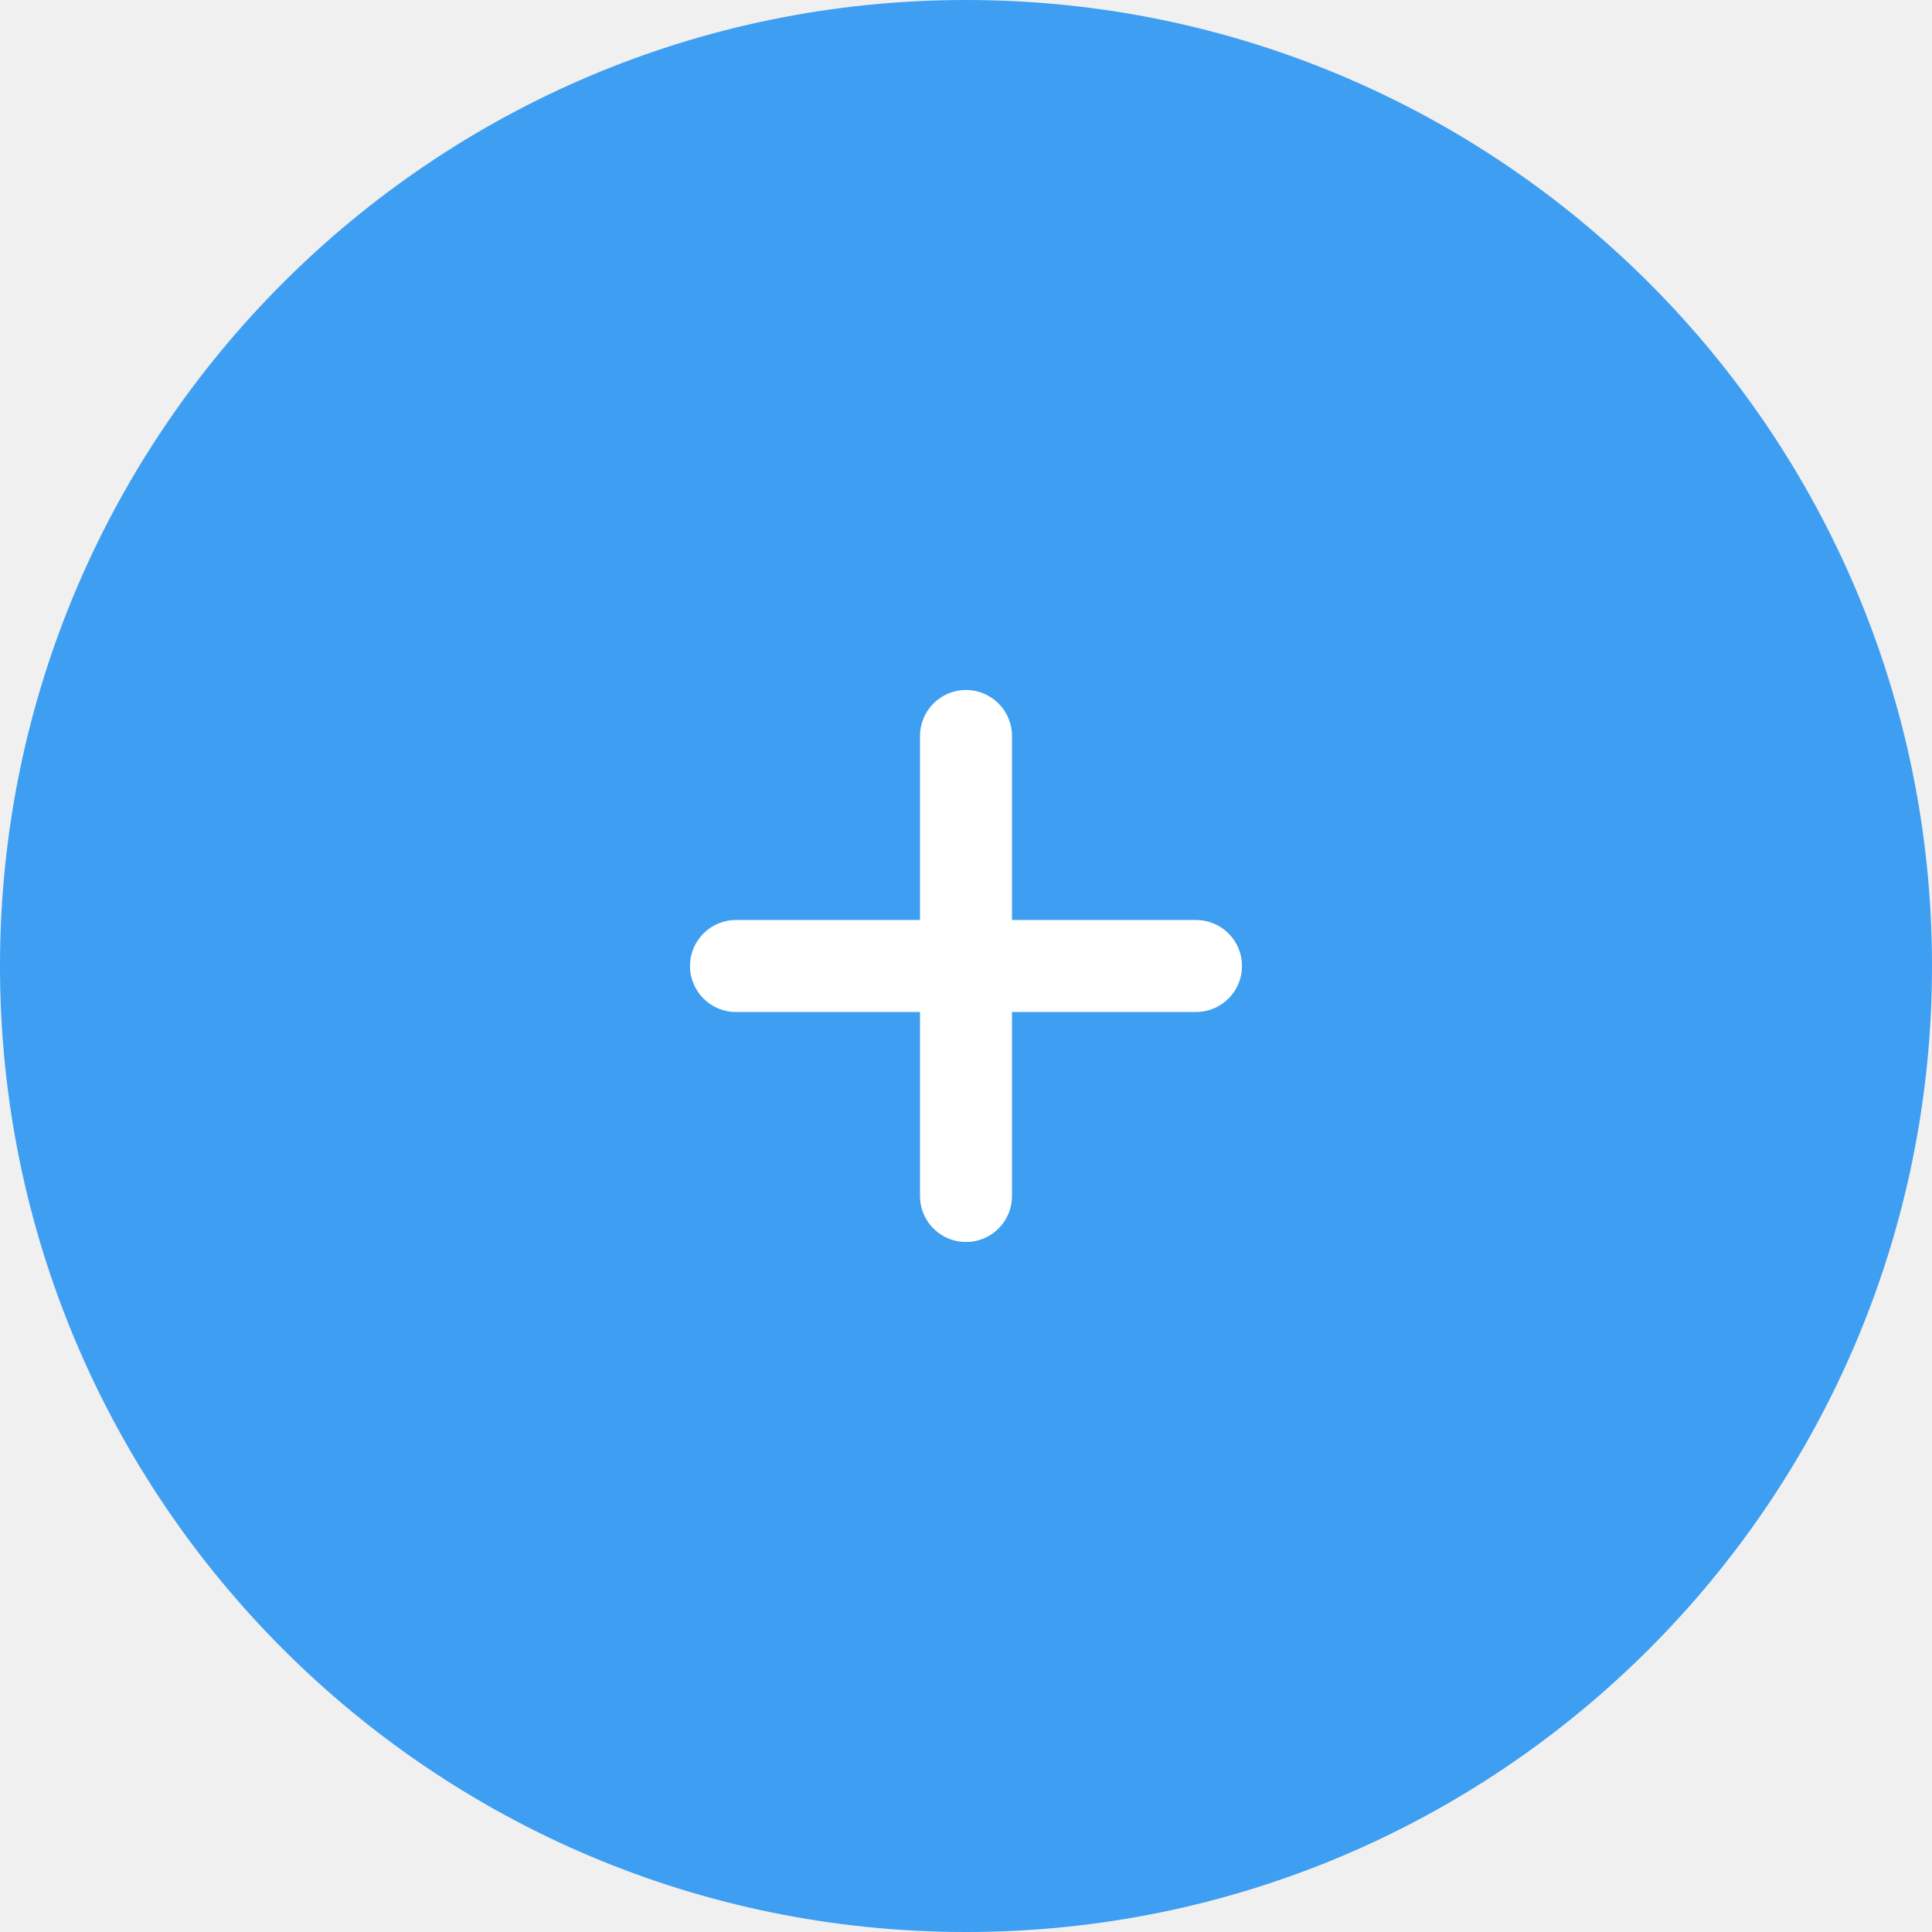
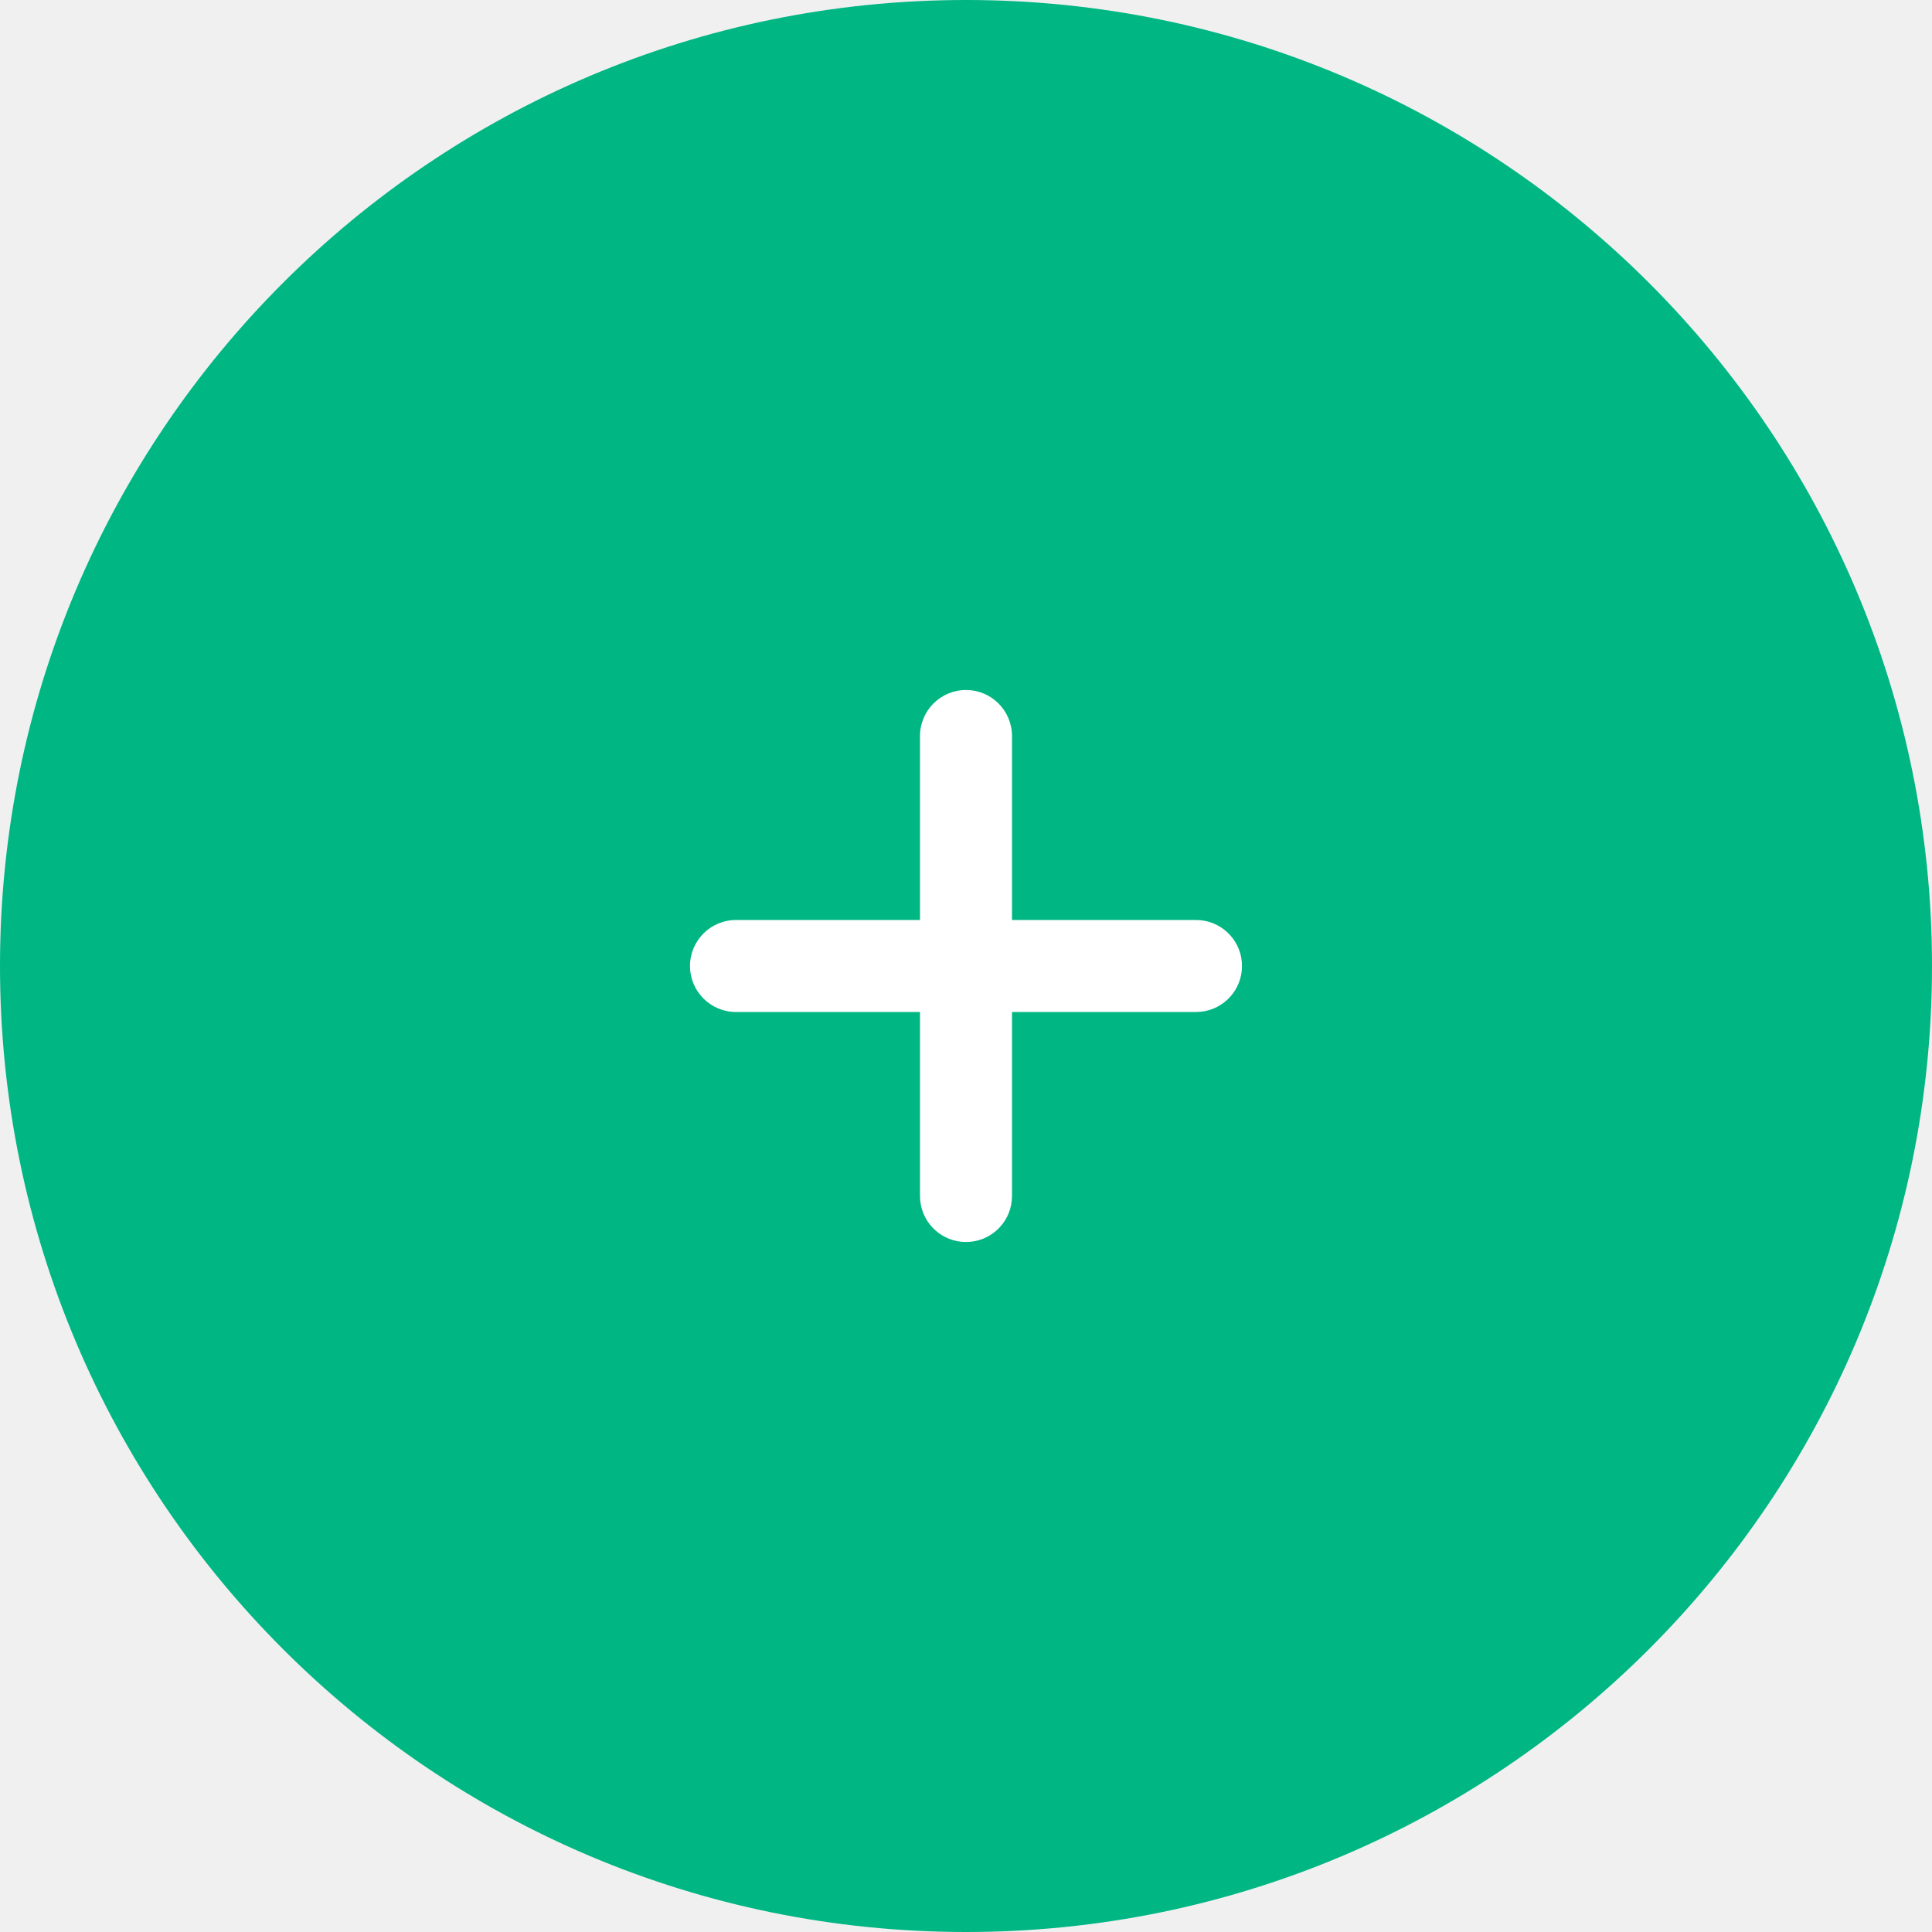
<svg xmlns="http://www.w3.org/2000/svg" width="42" height="42" viewBox="0 0 42 42" fill="none">
-   <rect width="42" height="42" rx="21" fill="#3D9EF2" />
+   <rect width="42" height="42" rx="21" fill="#00B683" />
  <path d="M26 20L26.102 20.005C26.607 20.056 27 20.482 27 21C27 21.518 26.607 21.944 26.102 21.995L26 22H16C15.448 22 15 21.552 15 21C15 20.448 15.448 20 16 20H26Z" fill="white" />
  <path d="M22 26L21.995 26.102C21.944 26.607 21.518 27 21 27C20.482 27 20.056 26.607 20.005 26.102L20 26L20 16C20 15.448 20.448 15 21 15C21.552 15 22 15.448 22 16L22 26Z" fill="white" />
</svg>
